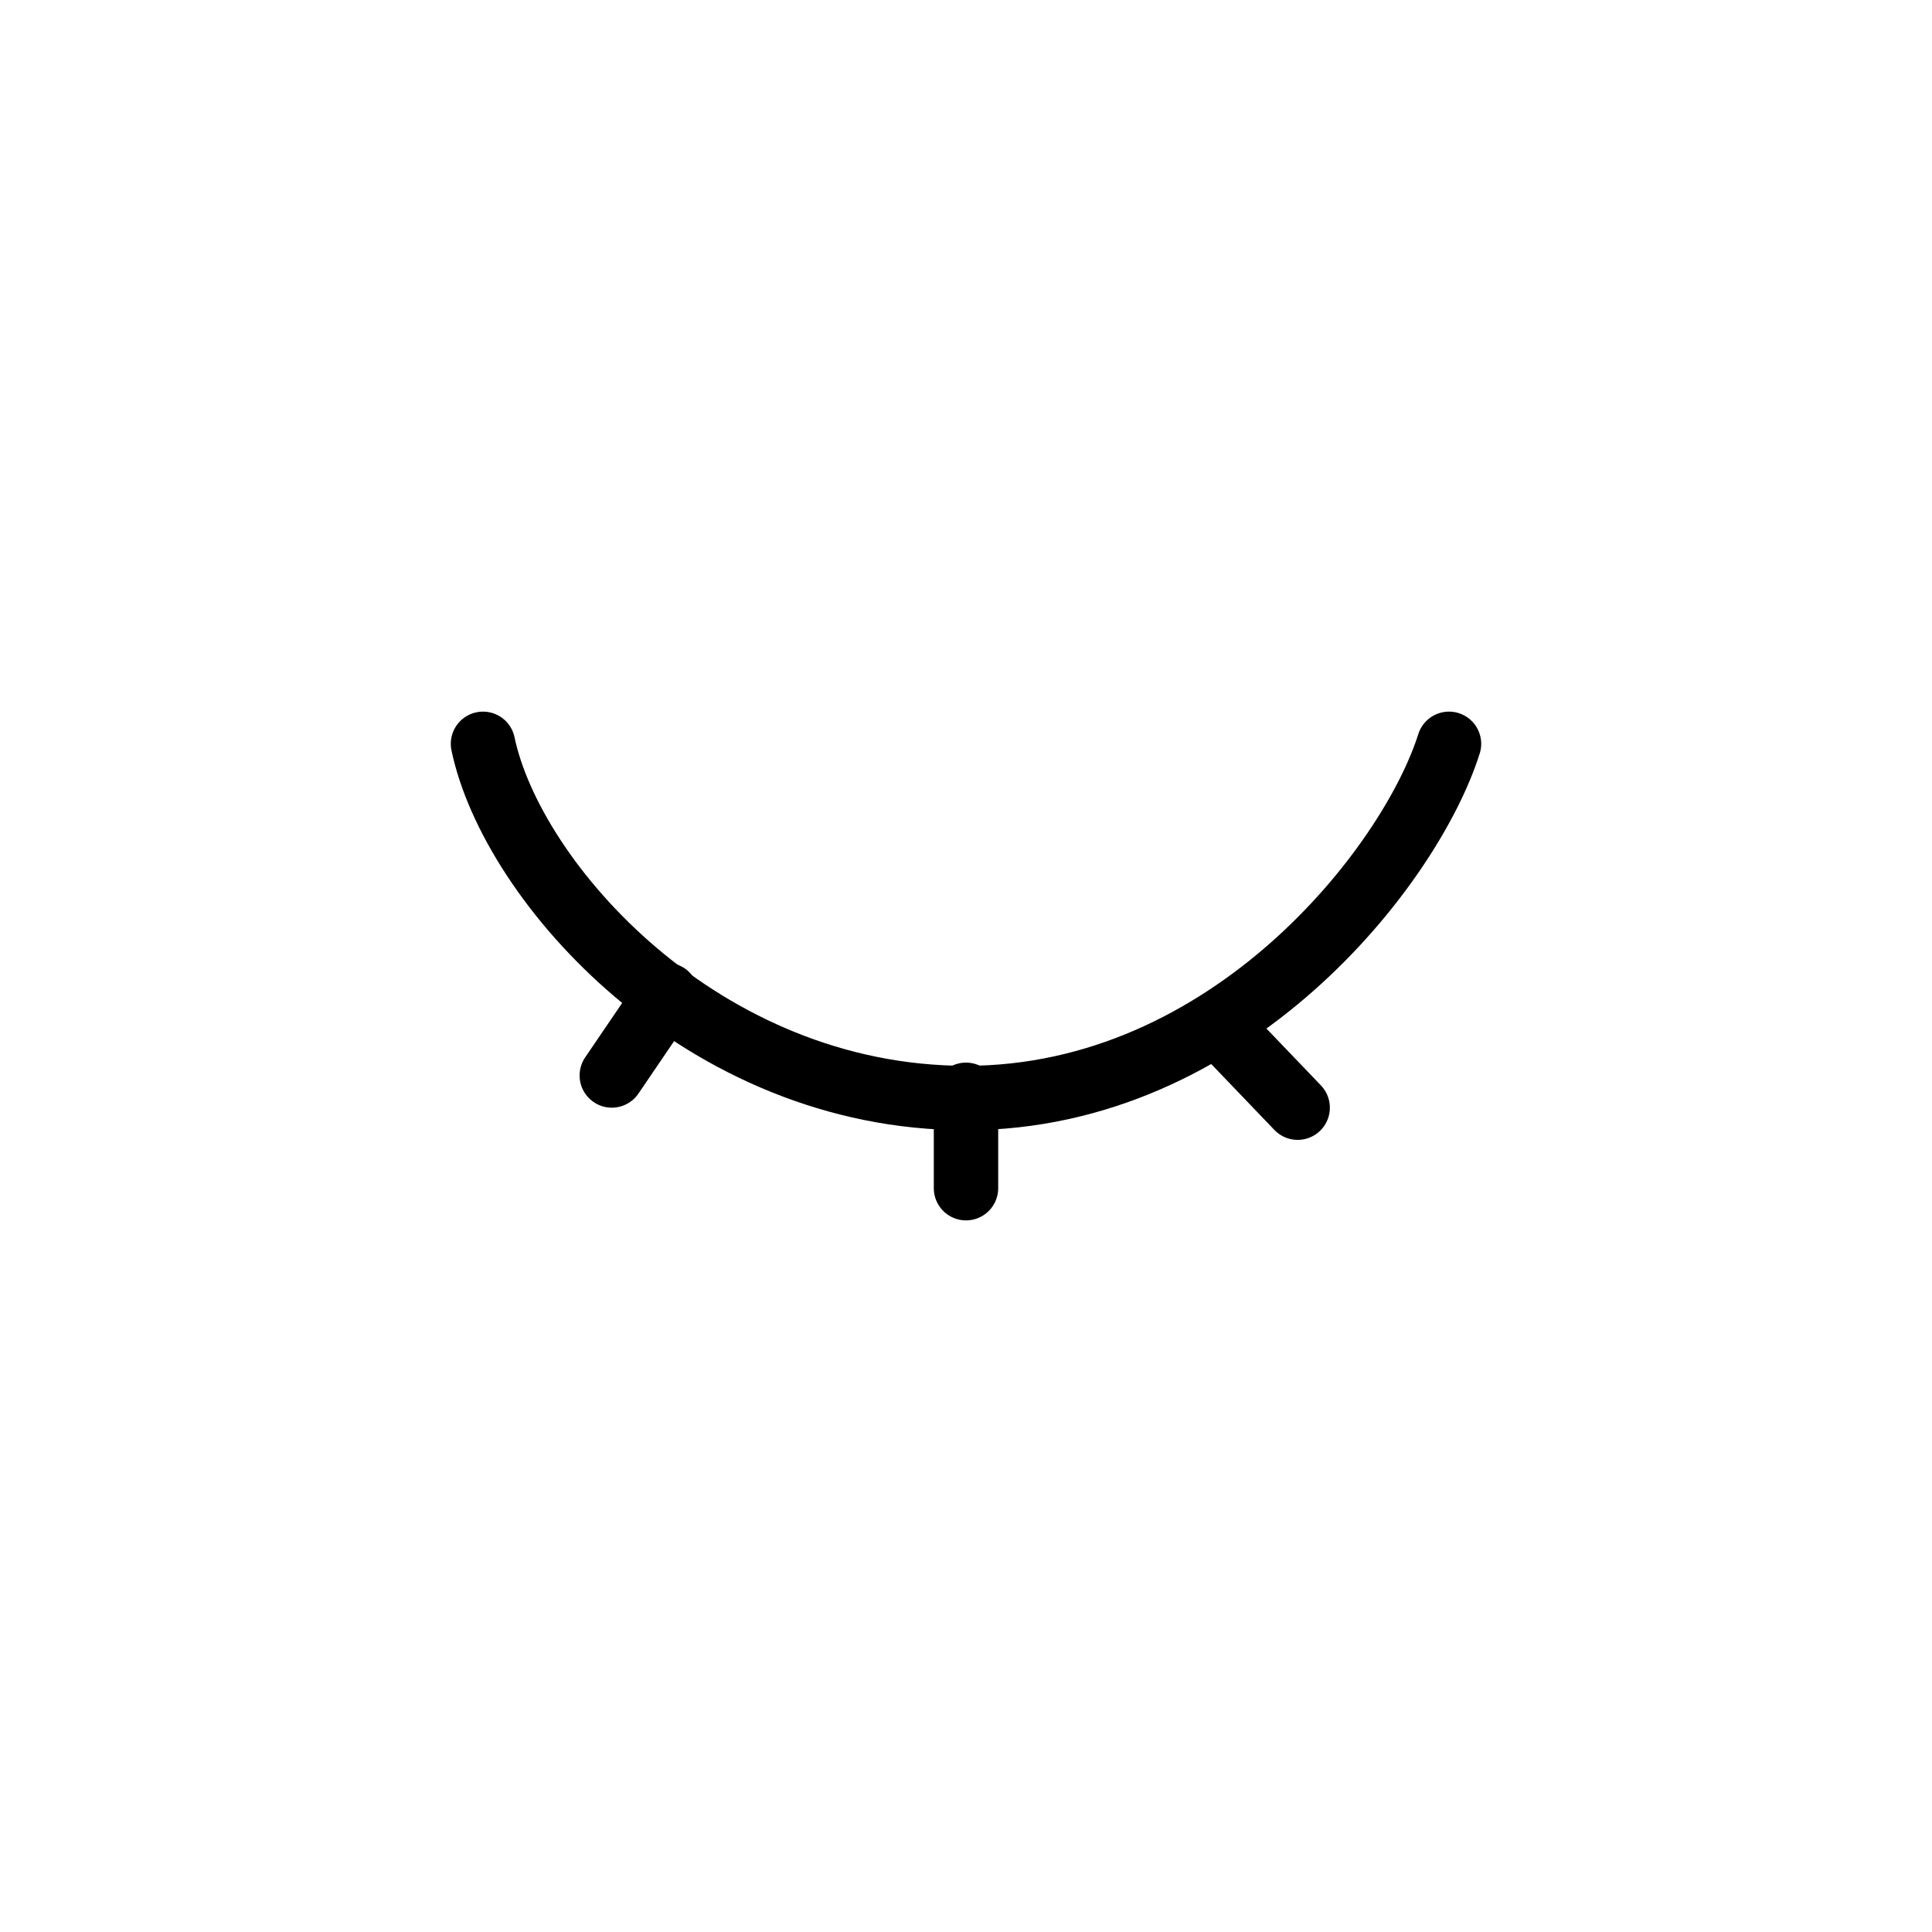
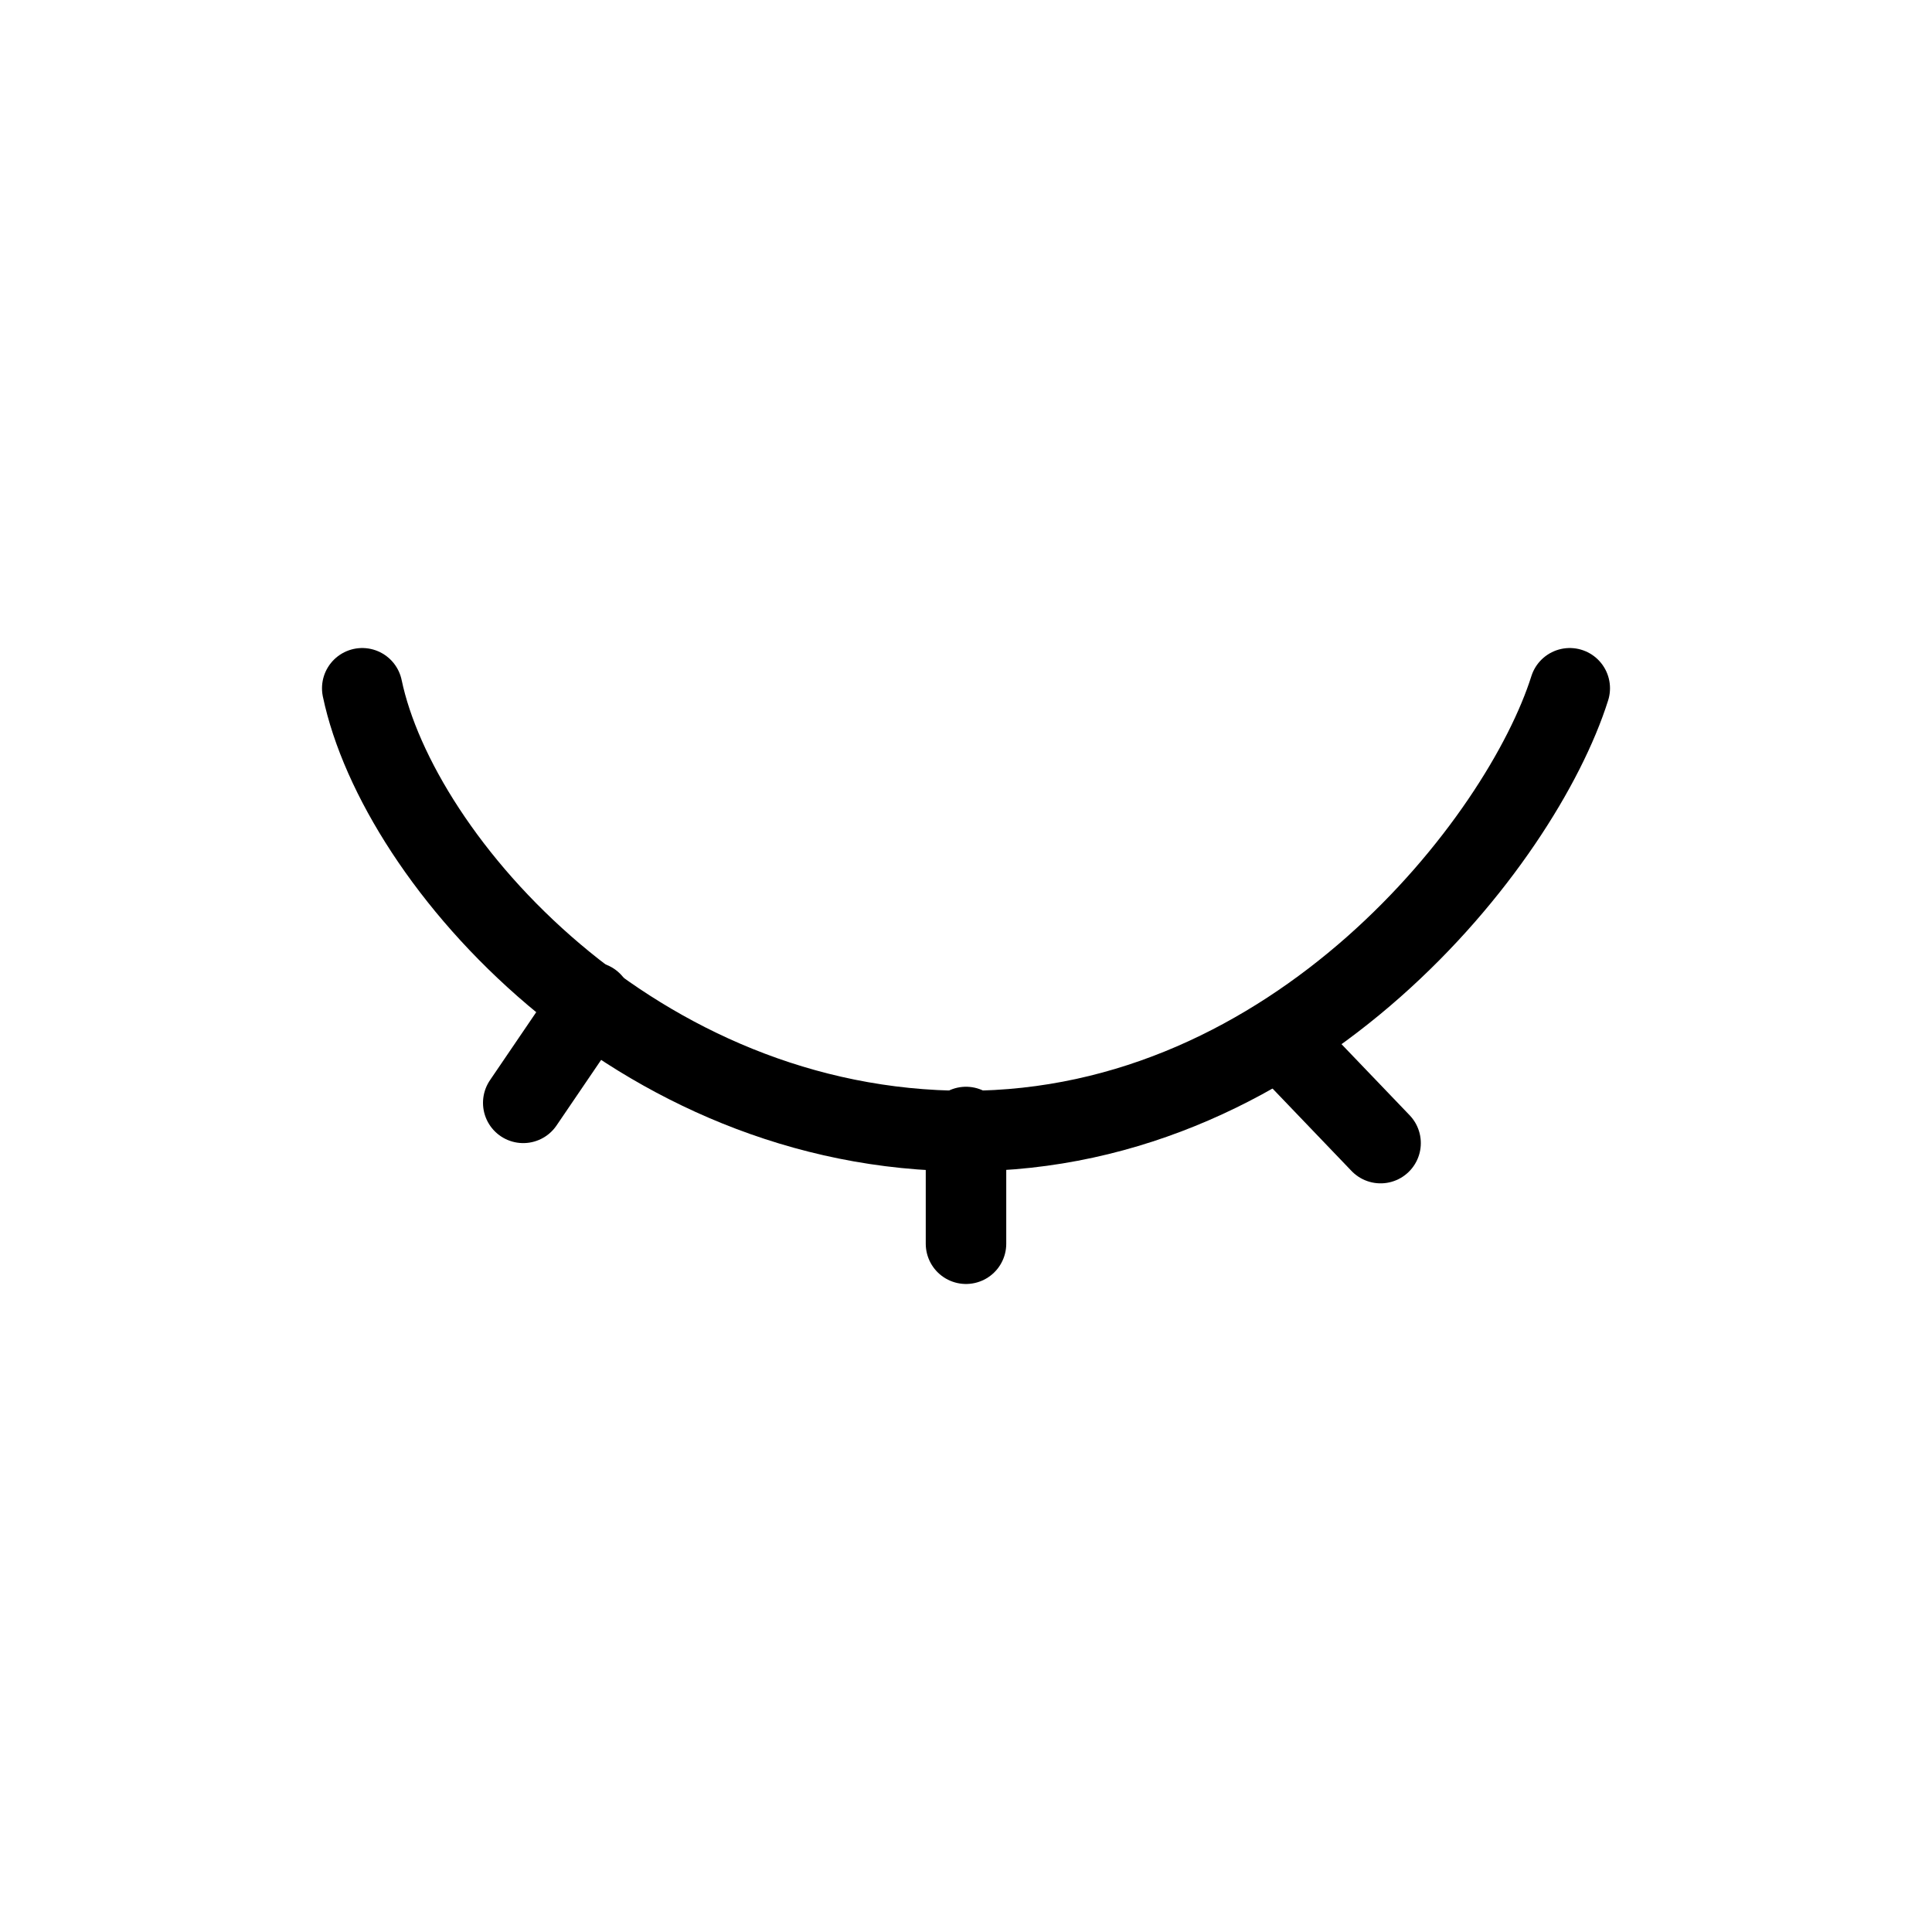
- <svg xmlns="http://www.w3.org/2000/svg" viewBox="0 0 60 60">
+ <svg xmlns="http://www.w3.org/2000/svg" viewBox="6 6 48 48">
  <defs>
    <style>
      .st0 {
        fill: none;
        stroke: currentColor;
        stroke-linecap: round;
        stroke-linejoin: round;
        stroke-width: 2px;
      }
    </style>
  </defs>
  <line class="st0" x1="30" y1="34" x2="30" y2="36.9" />
  <line class="st0" x1="38" y1="32" x2="40.3" y2="34.4" />
  <path class="st0" d="M15,23.1c.9,4.3,6.8,11,15,11s13.8-7.2,15-11" />
  <line class="st0" x1="20.7" y1="30.9" x2="19" y2="33.4" />
</svg>
